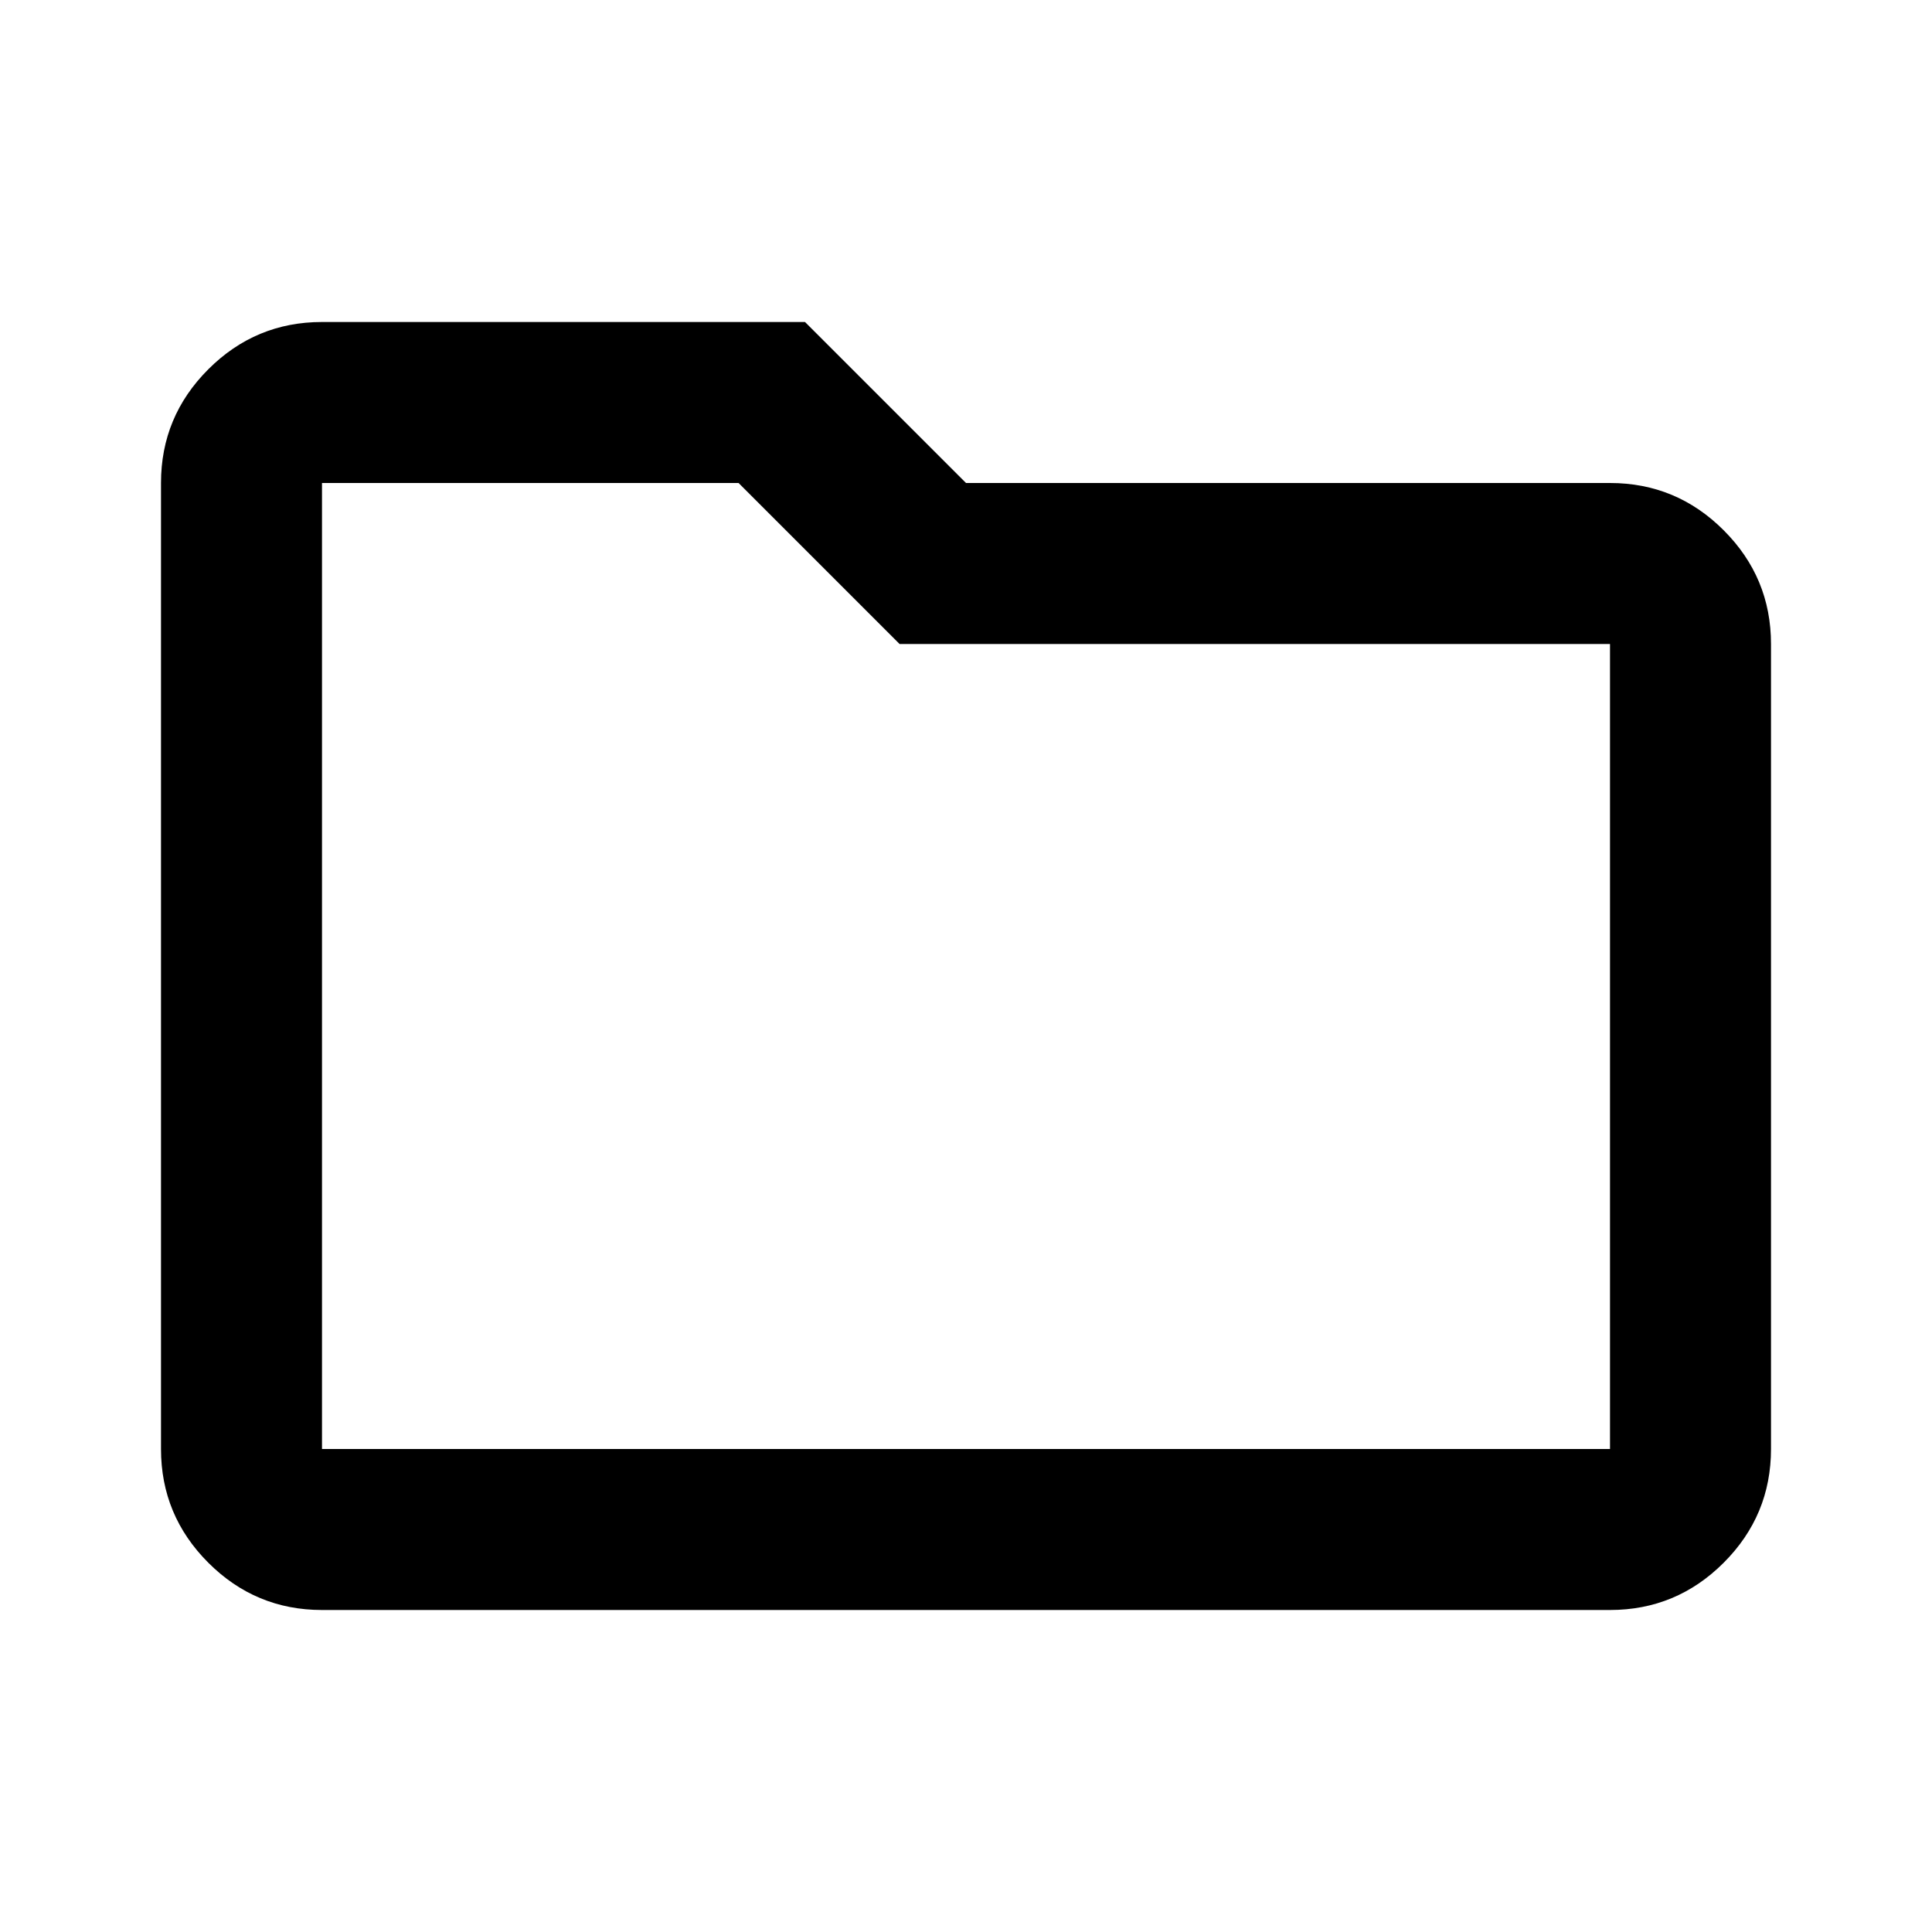
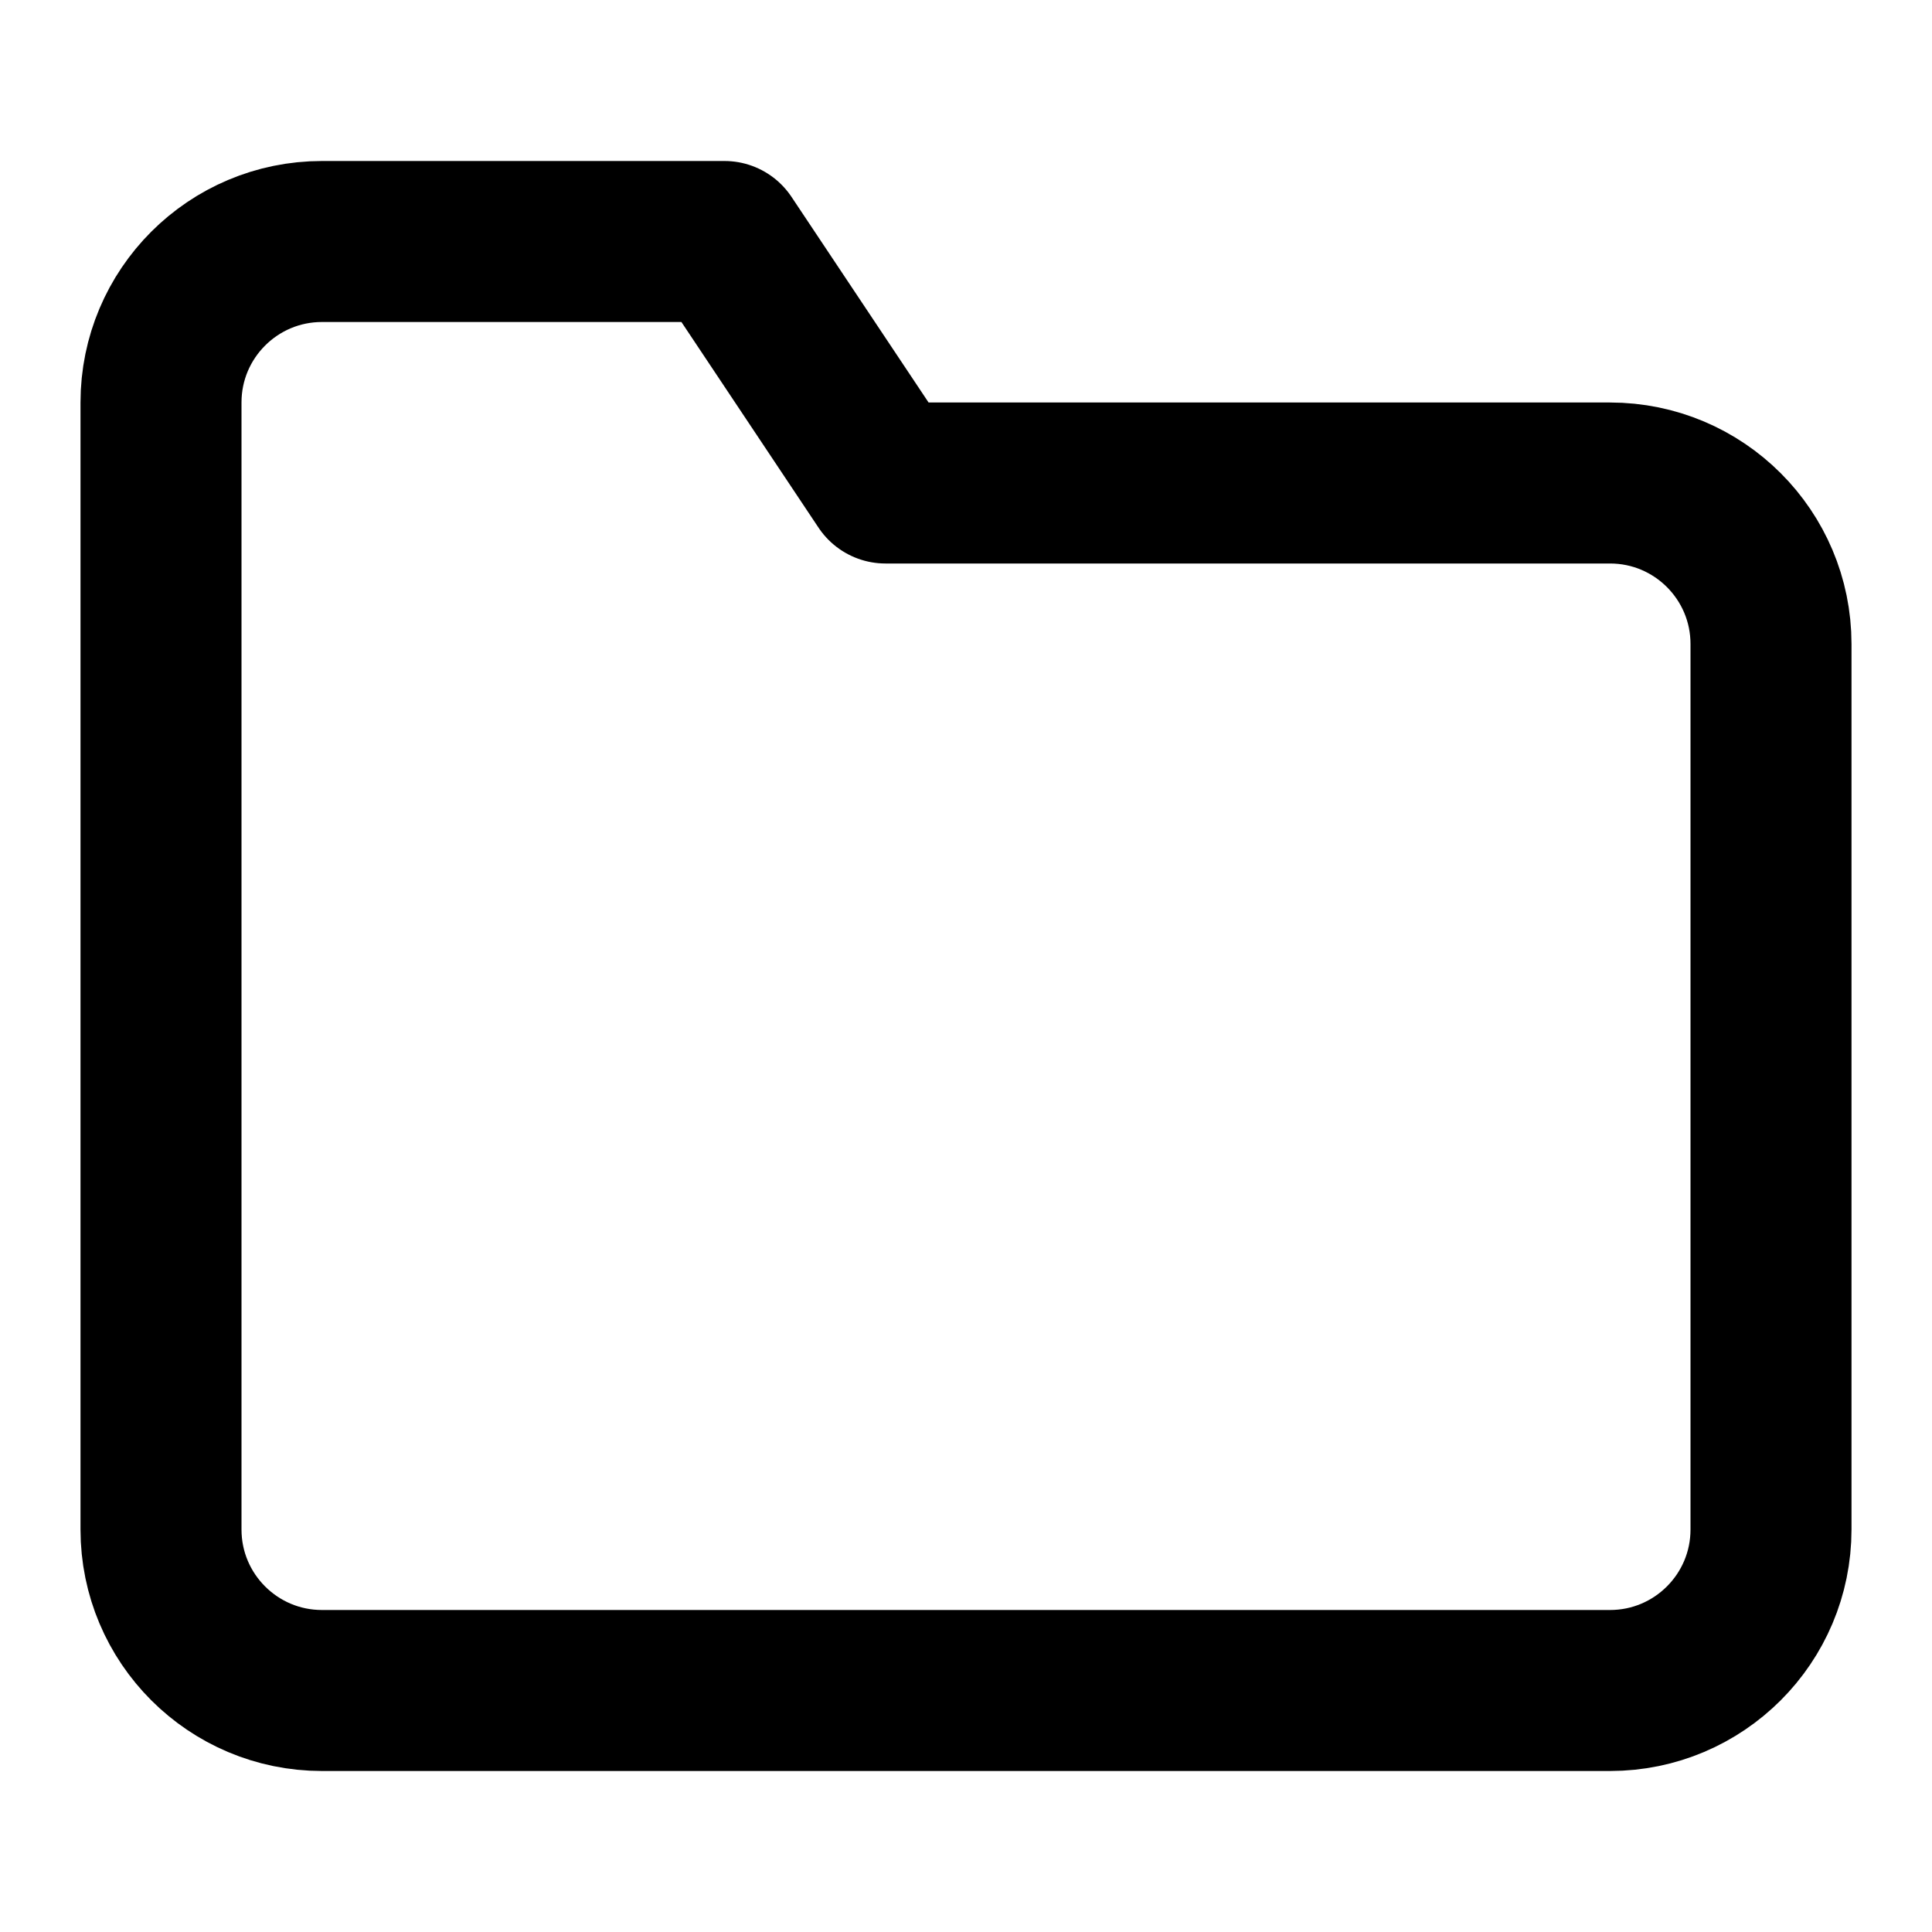
- <svg xmlns="http://www.w3.org/2000/svg" height="24" viewBox="0 -960 960 960" width="24">
-   <path d="M160-160q-33 0-56.5-23.5T80-240v-480q0-33 23.5-56.5T160-800h240l80 80h320q33 0 56.5 23.5T880-640v400q0 33-23.5 56.5T800-160H160Zm0-80h640v-400H447l-80-80H160v480Zm0 0v-480 480Z" />
+ <svg xmlns="http://www.w3.org/2000/svg" width="24" height="24" viewBox="0 0 24 24" fill="none" stroke="currentColor" stroke-width="2" stroke-linecap="round" stroke-linejoin="round" class="feather feather-folder">
+   <path d="M22 19a2 2 0 0 1-2 2H4a2 2 0 0 1-2-2V5a2 2 0 0 1 2-2h5l2 3h9a2 2 0 0 1 2 2z" />
</svg>
